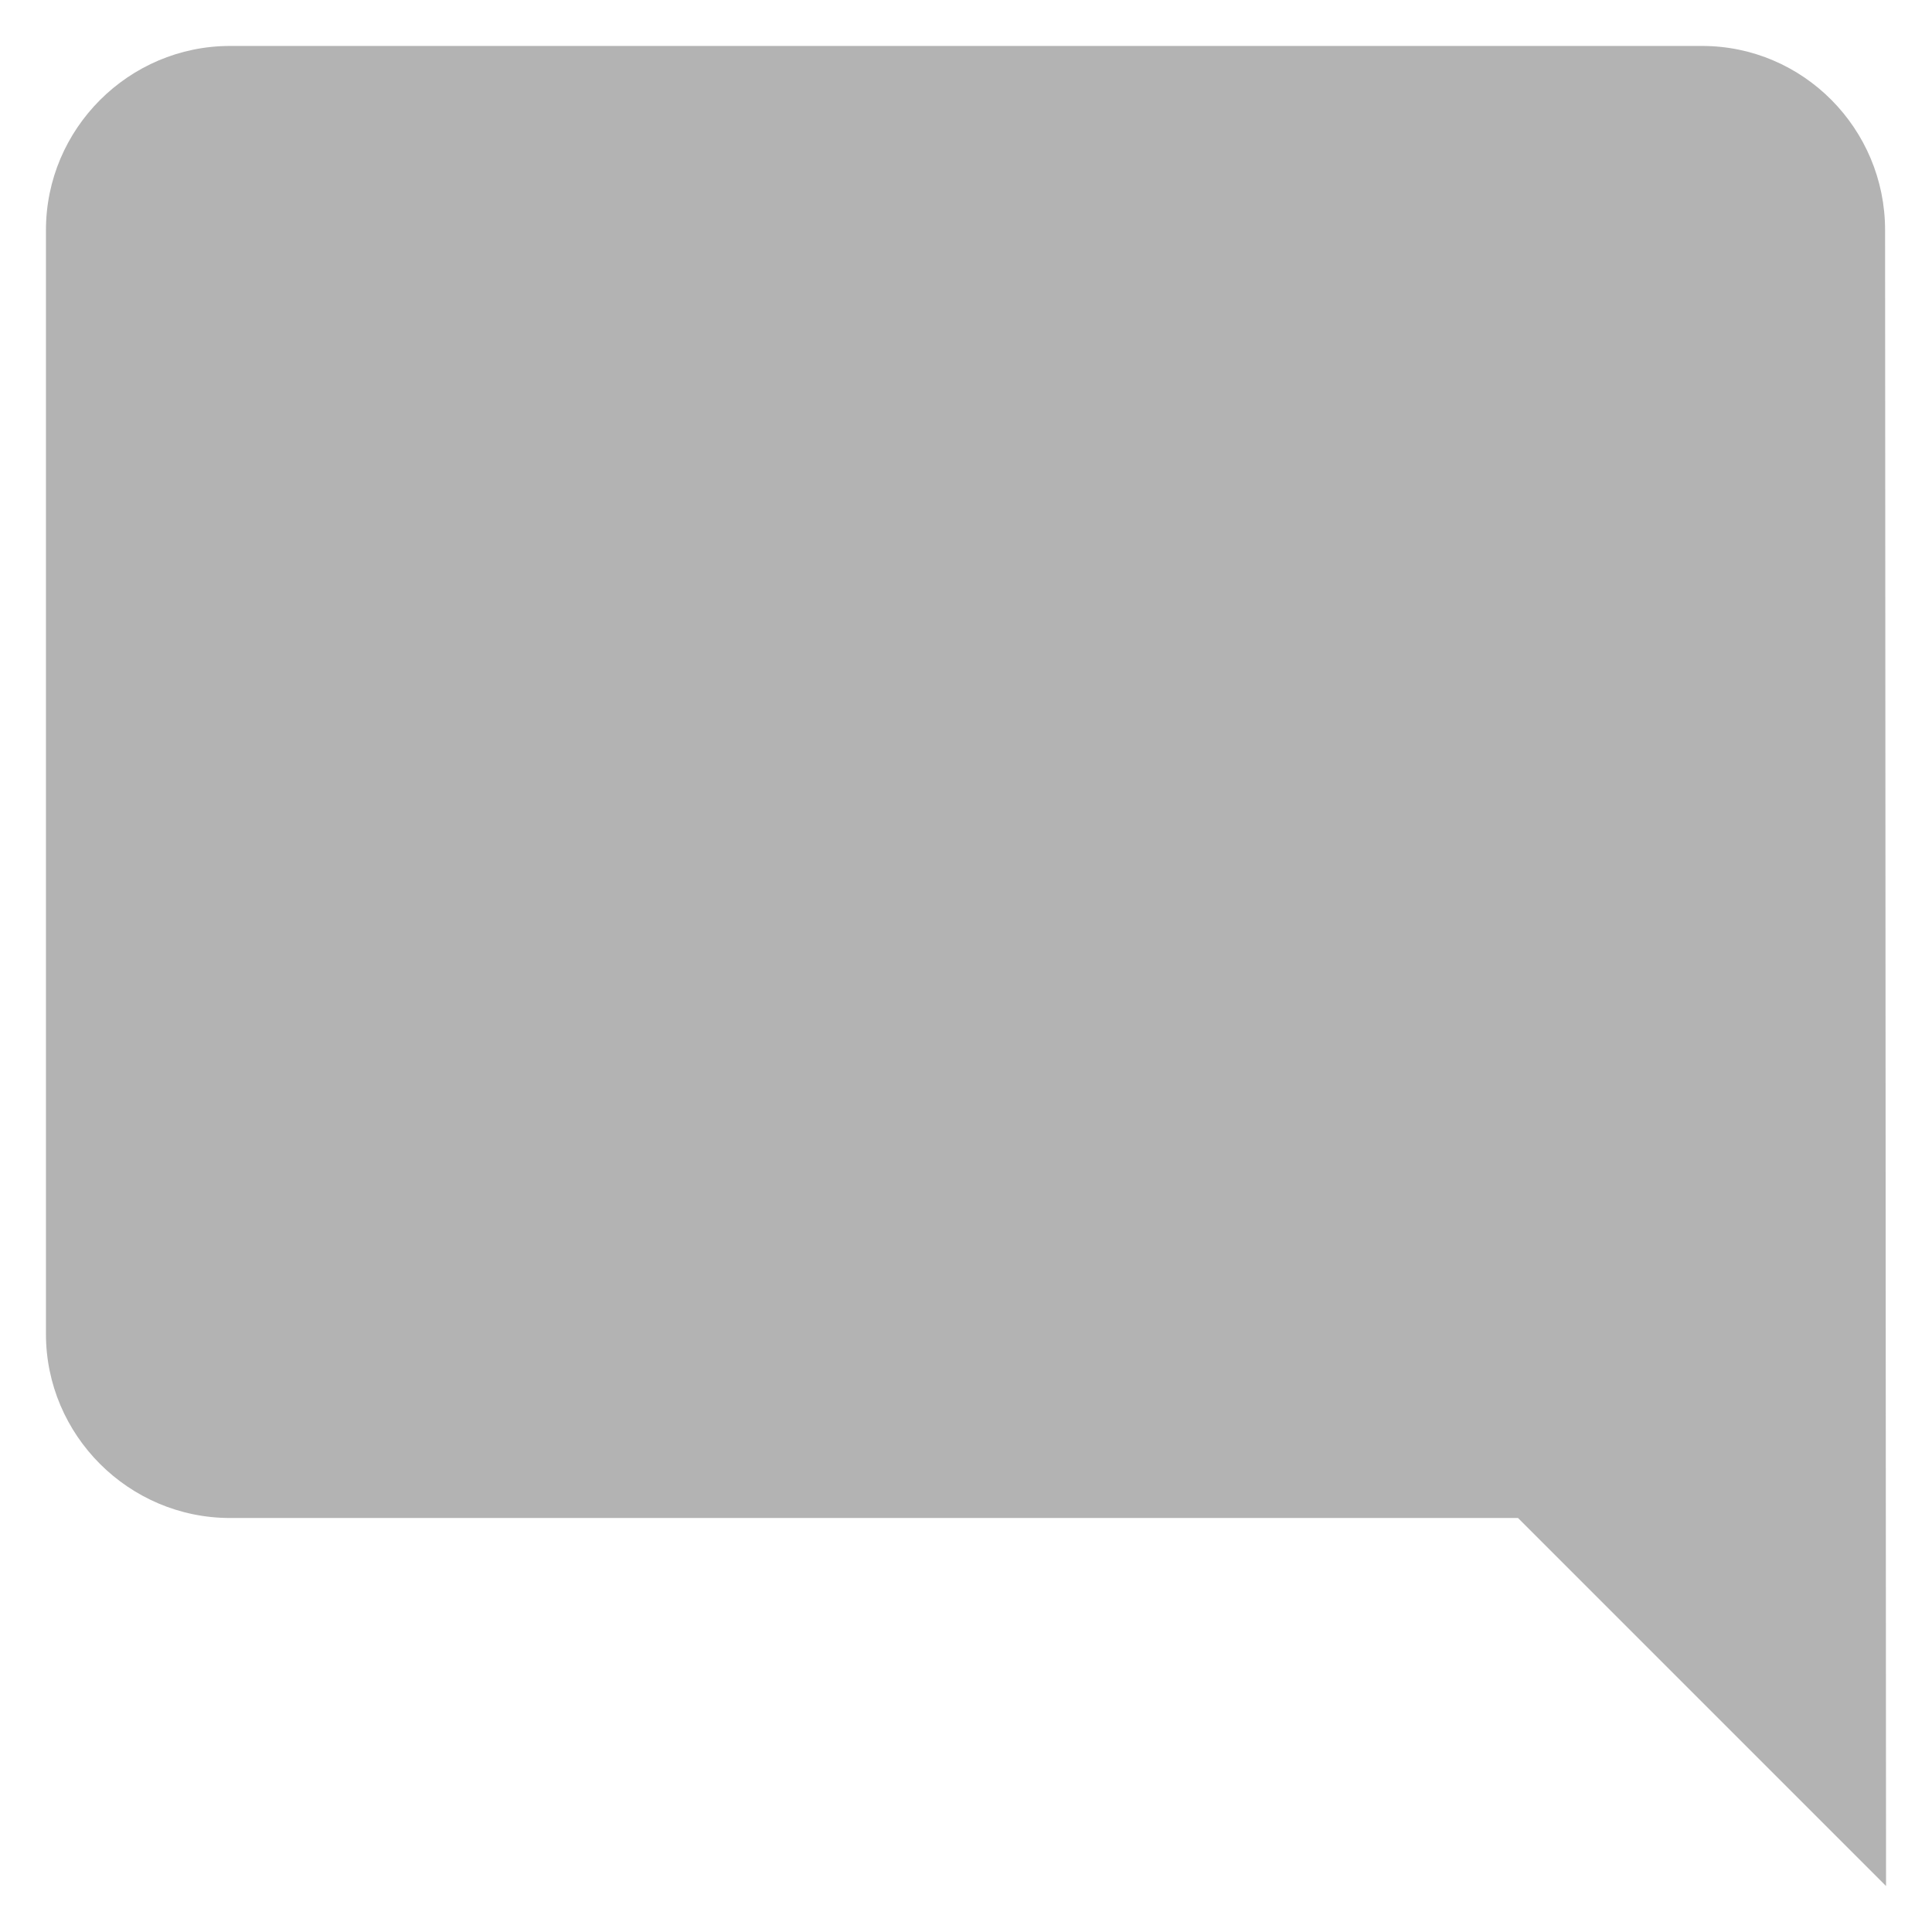
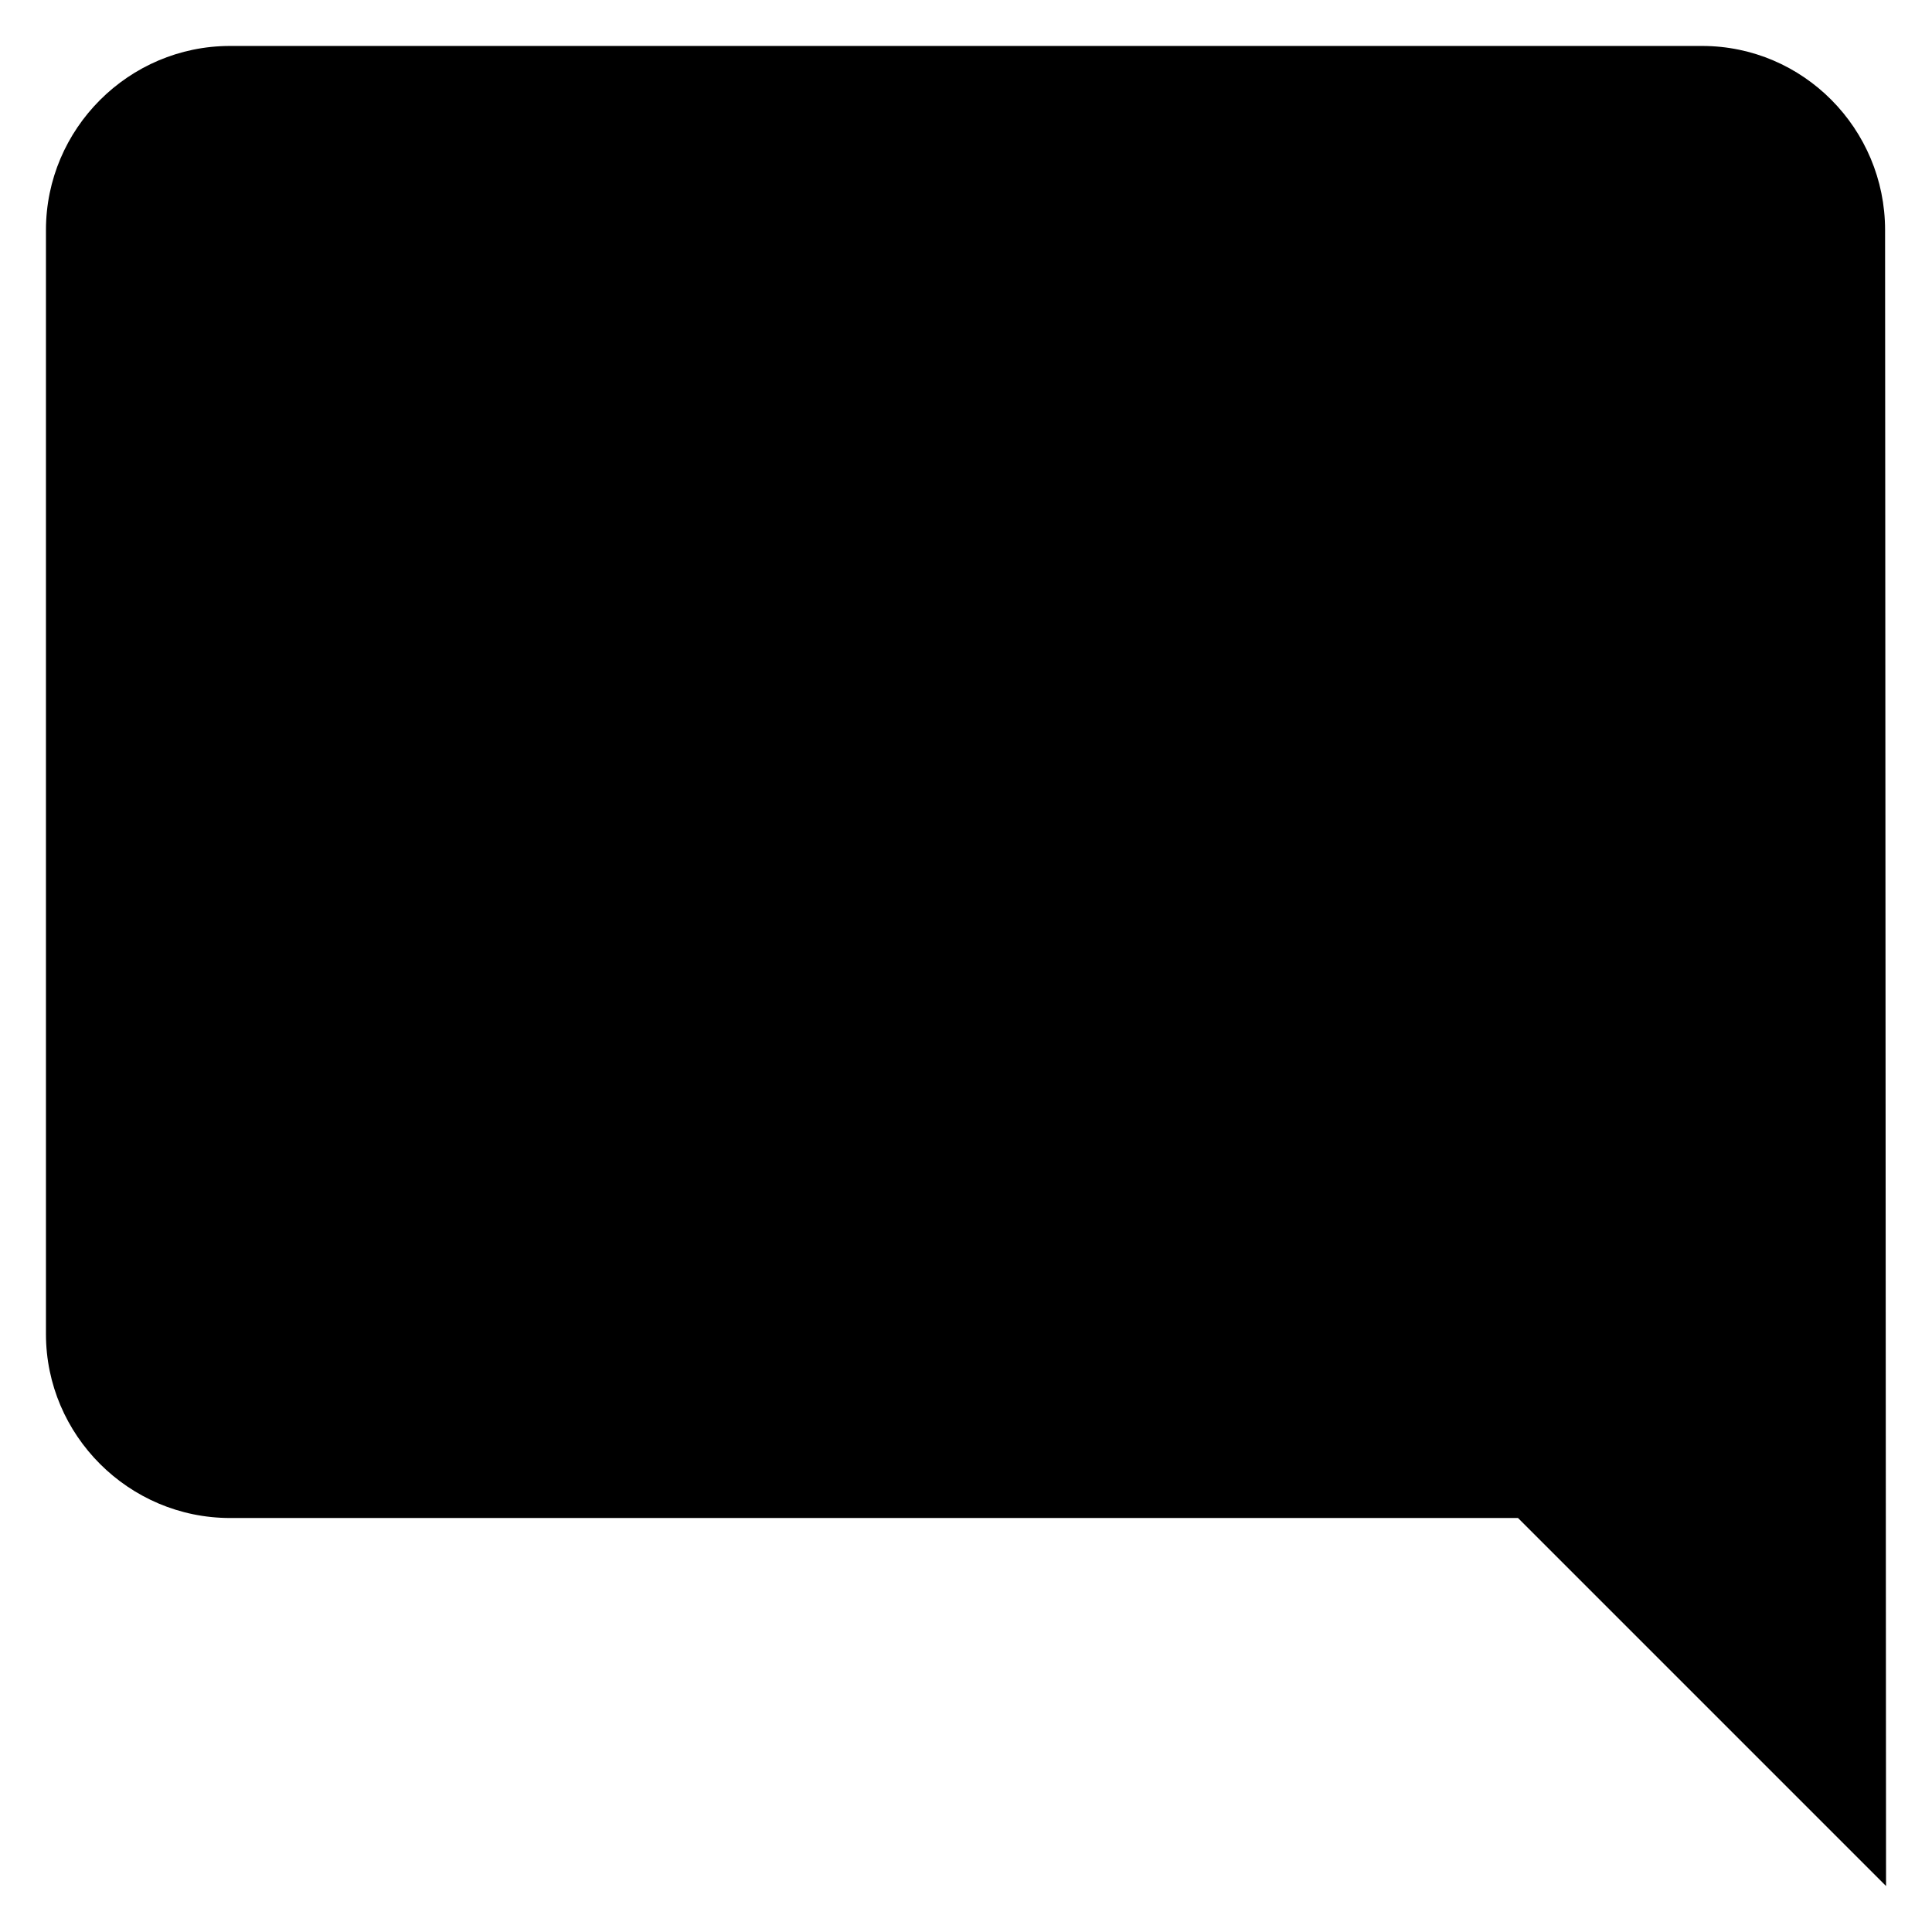
<svg xmlns="http://www.w3.org/2000/svg" width="14" height="14" viewBox="0 0 14 14" fill="none">
-   <path d="M13.66 1.667C13.66 0.933 13.067 0.333 12.334 0.333H1.667C0.933 0.333 0.333 0.933 0.333 1.667V9.667C0.333 10.4 0.933 11 1.667 11H11L13.667 13.667L13.66 1.667Z" fill="black" fill-opacity="0.3" />
+   <path d="M13.66 1.667C13.66 0.933 13.067 0.333 12.334 0.333H1.667C0.933 0.333 0.333 0.933 0.333 1.667V9.667C0.333 10.4 0.933 11 1.667 11H11L13.667 13.667L13.66 1.667Z" fill="black" fillOpacity="0.3" />
</svg>
